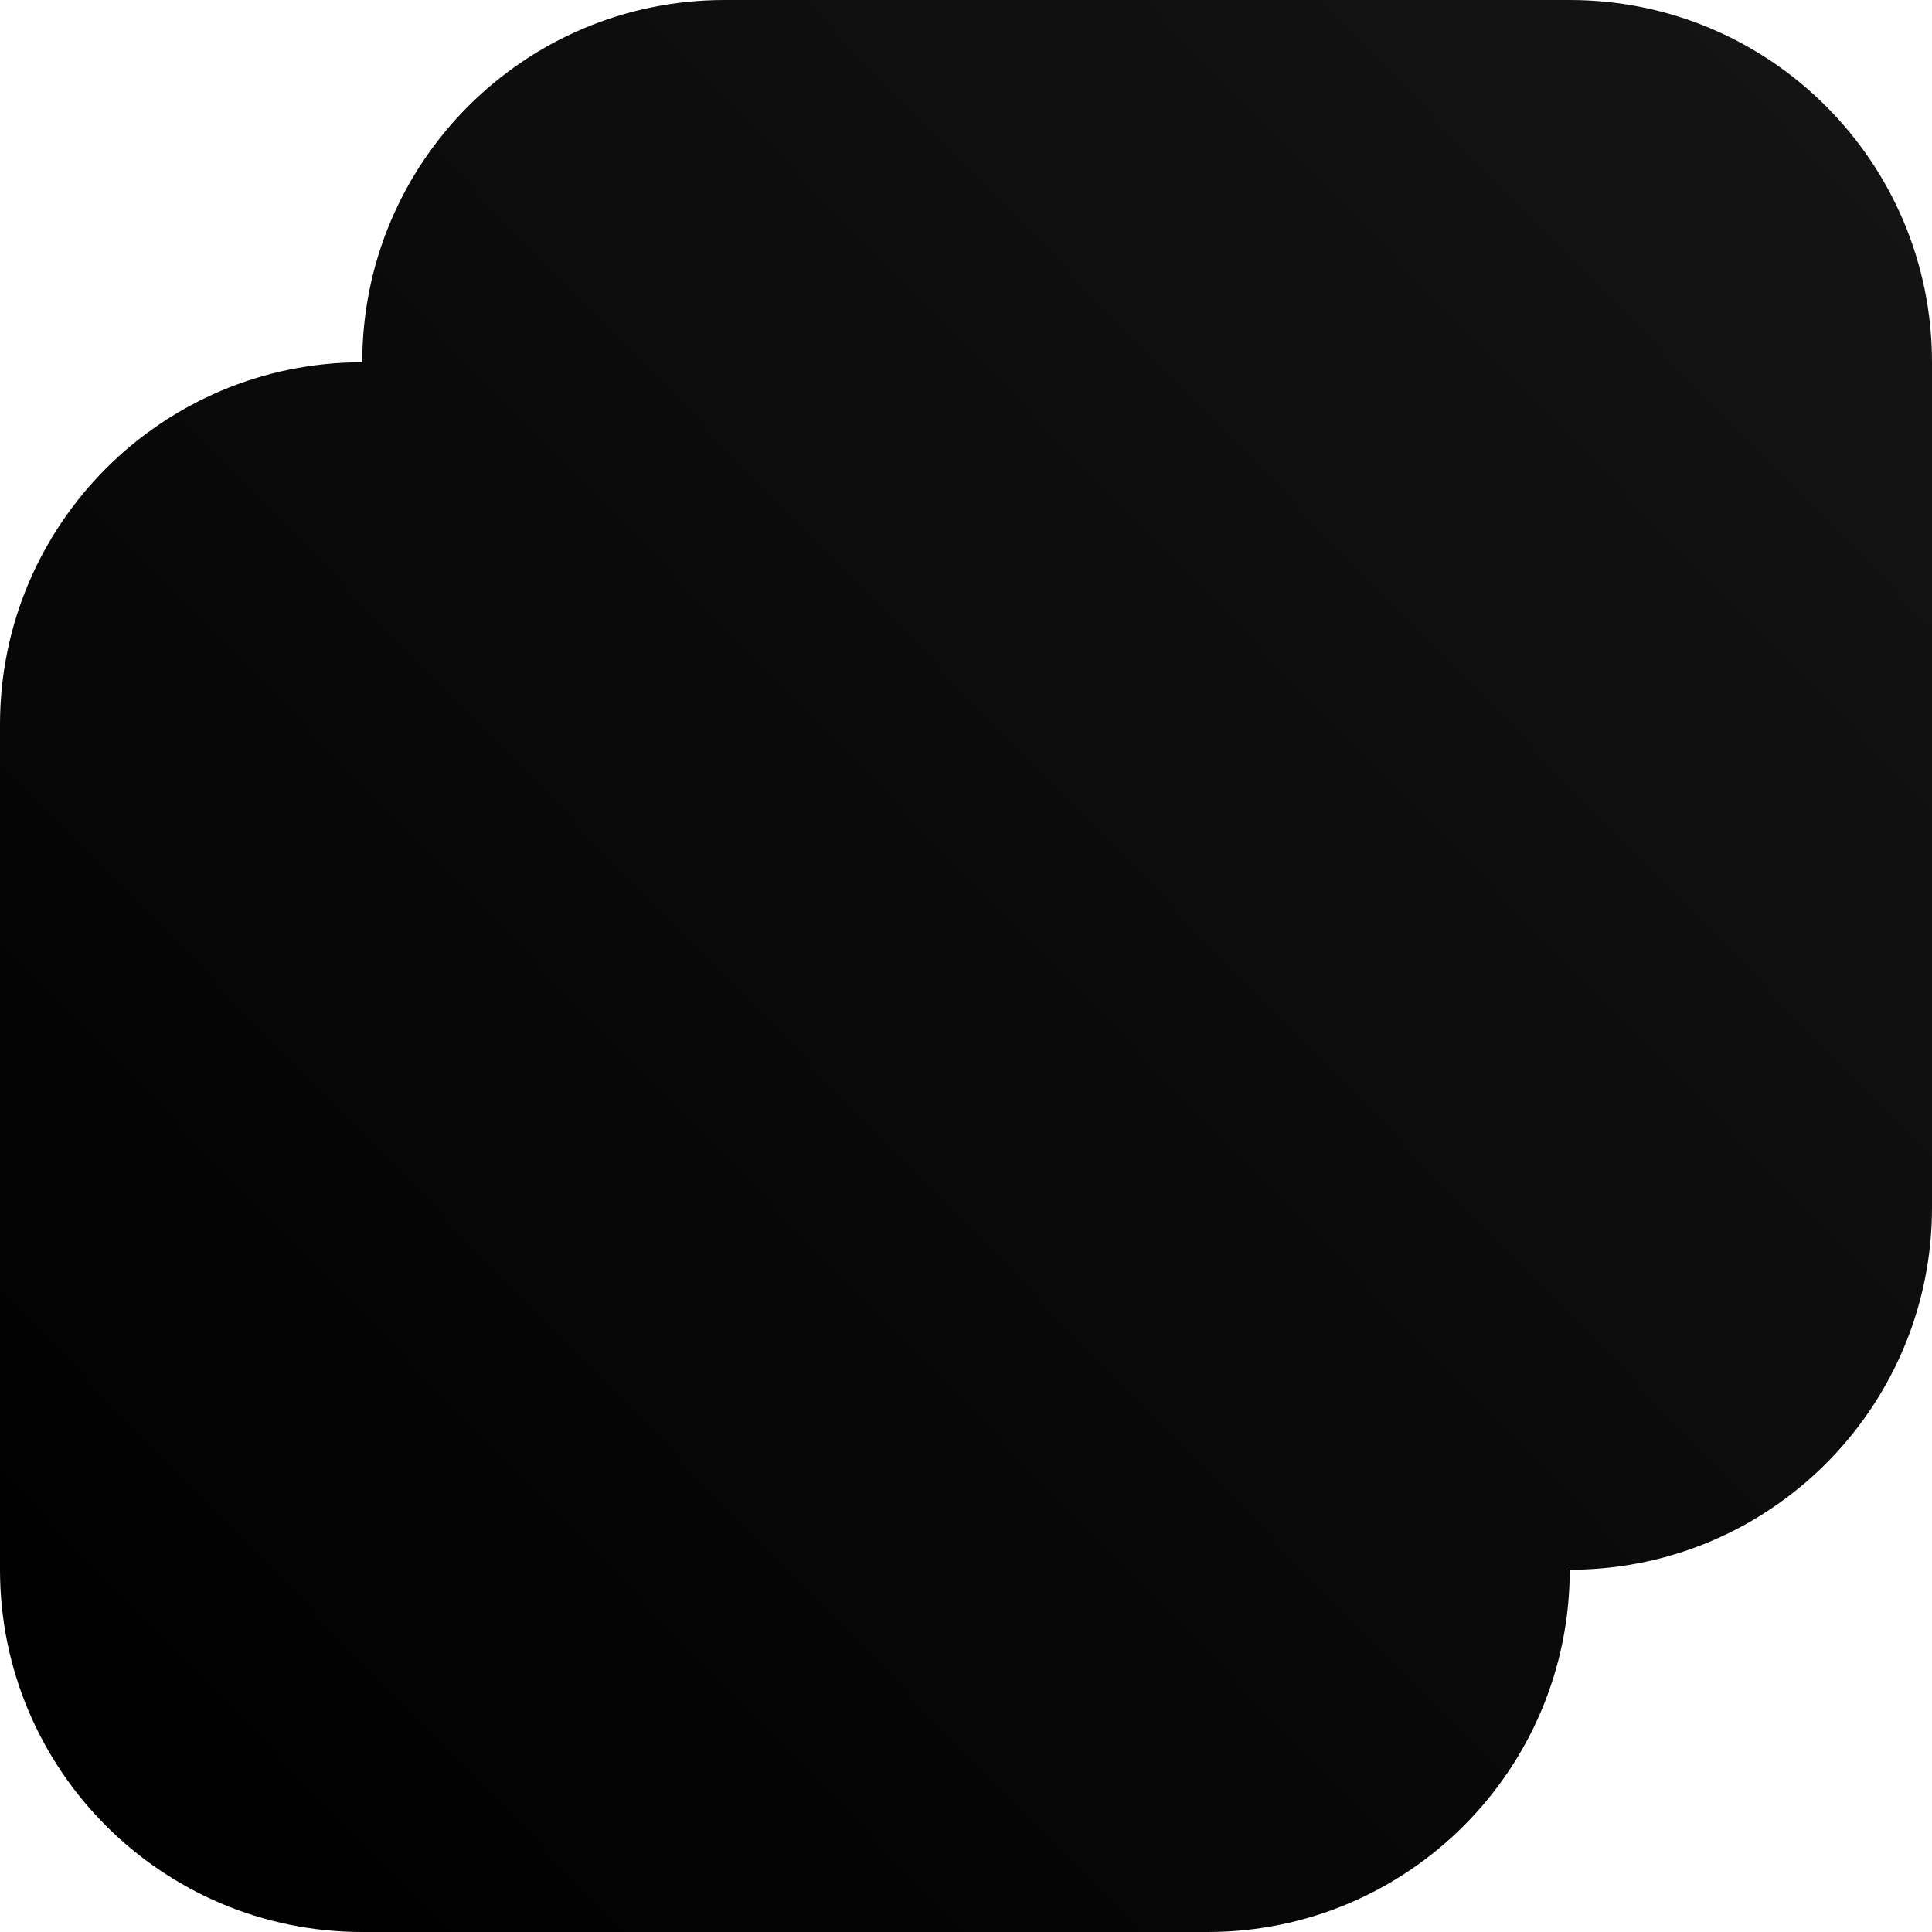
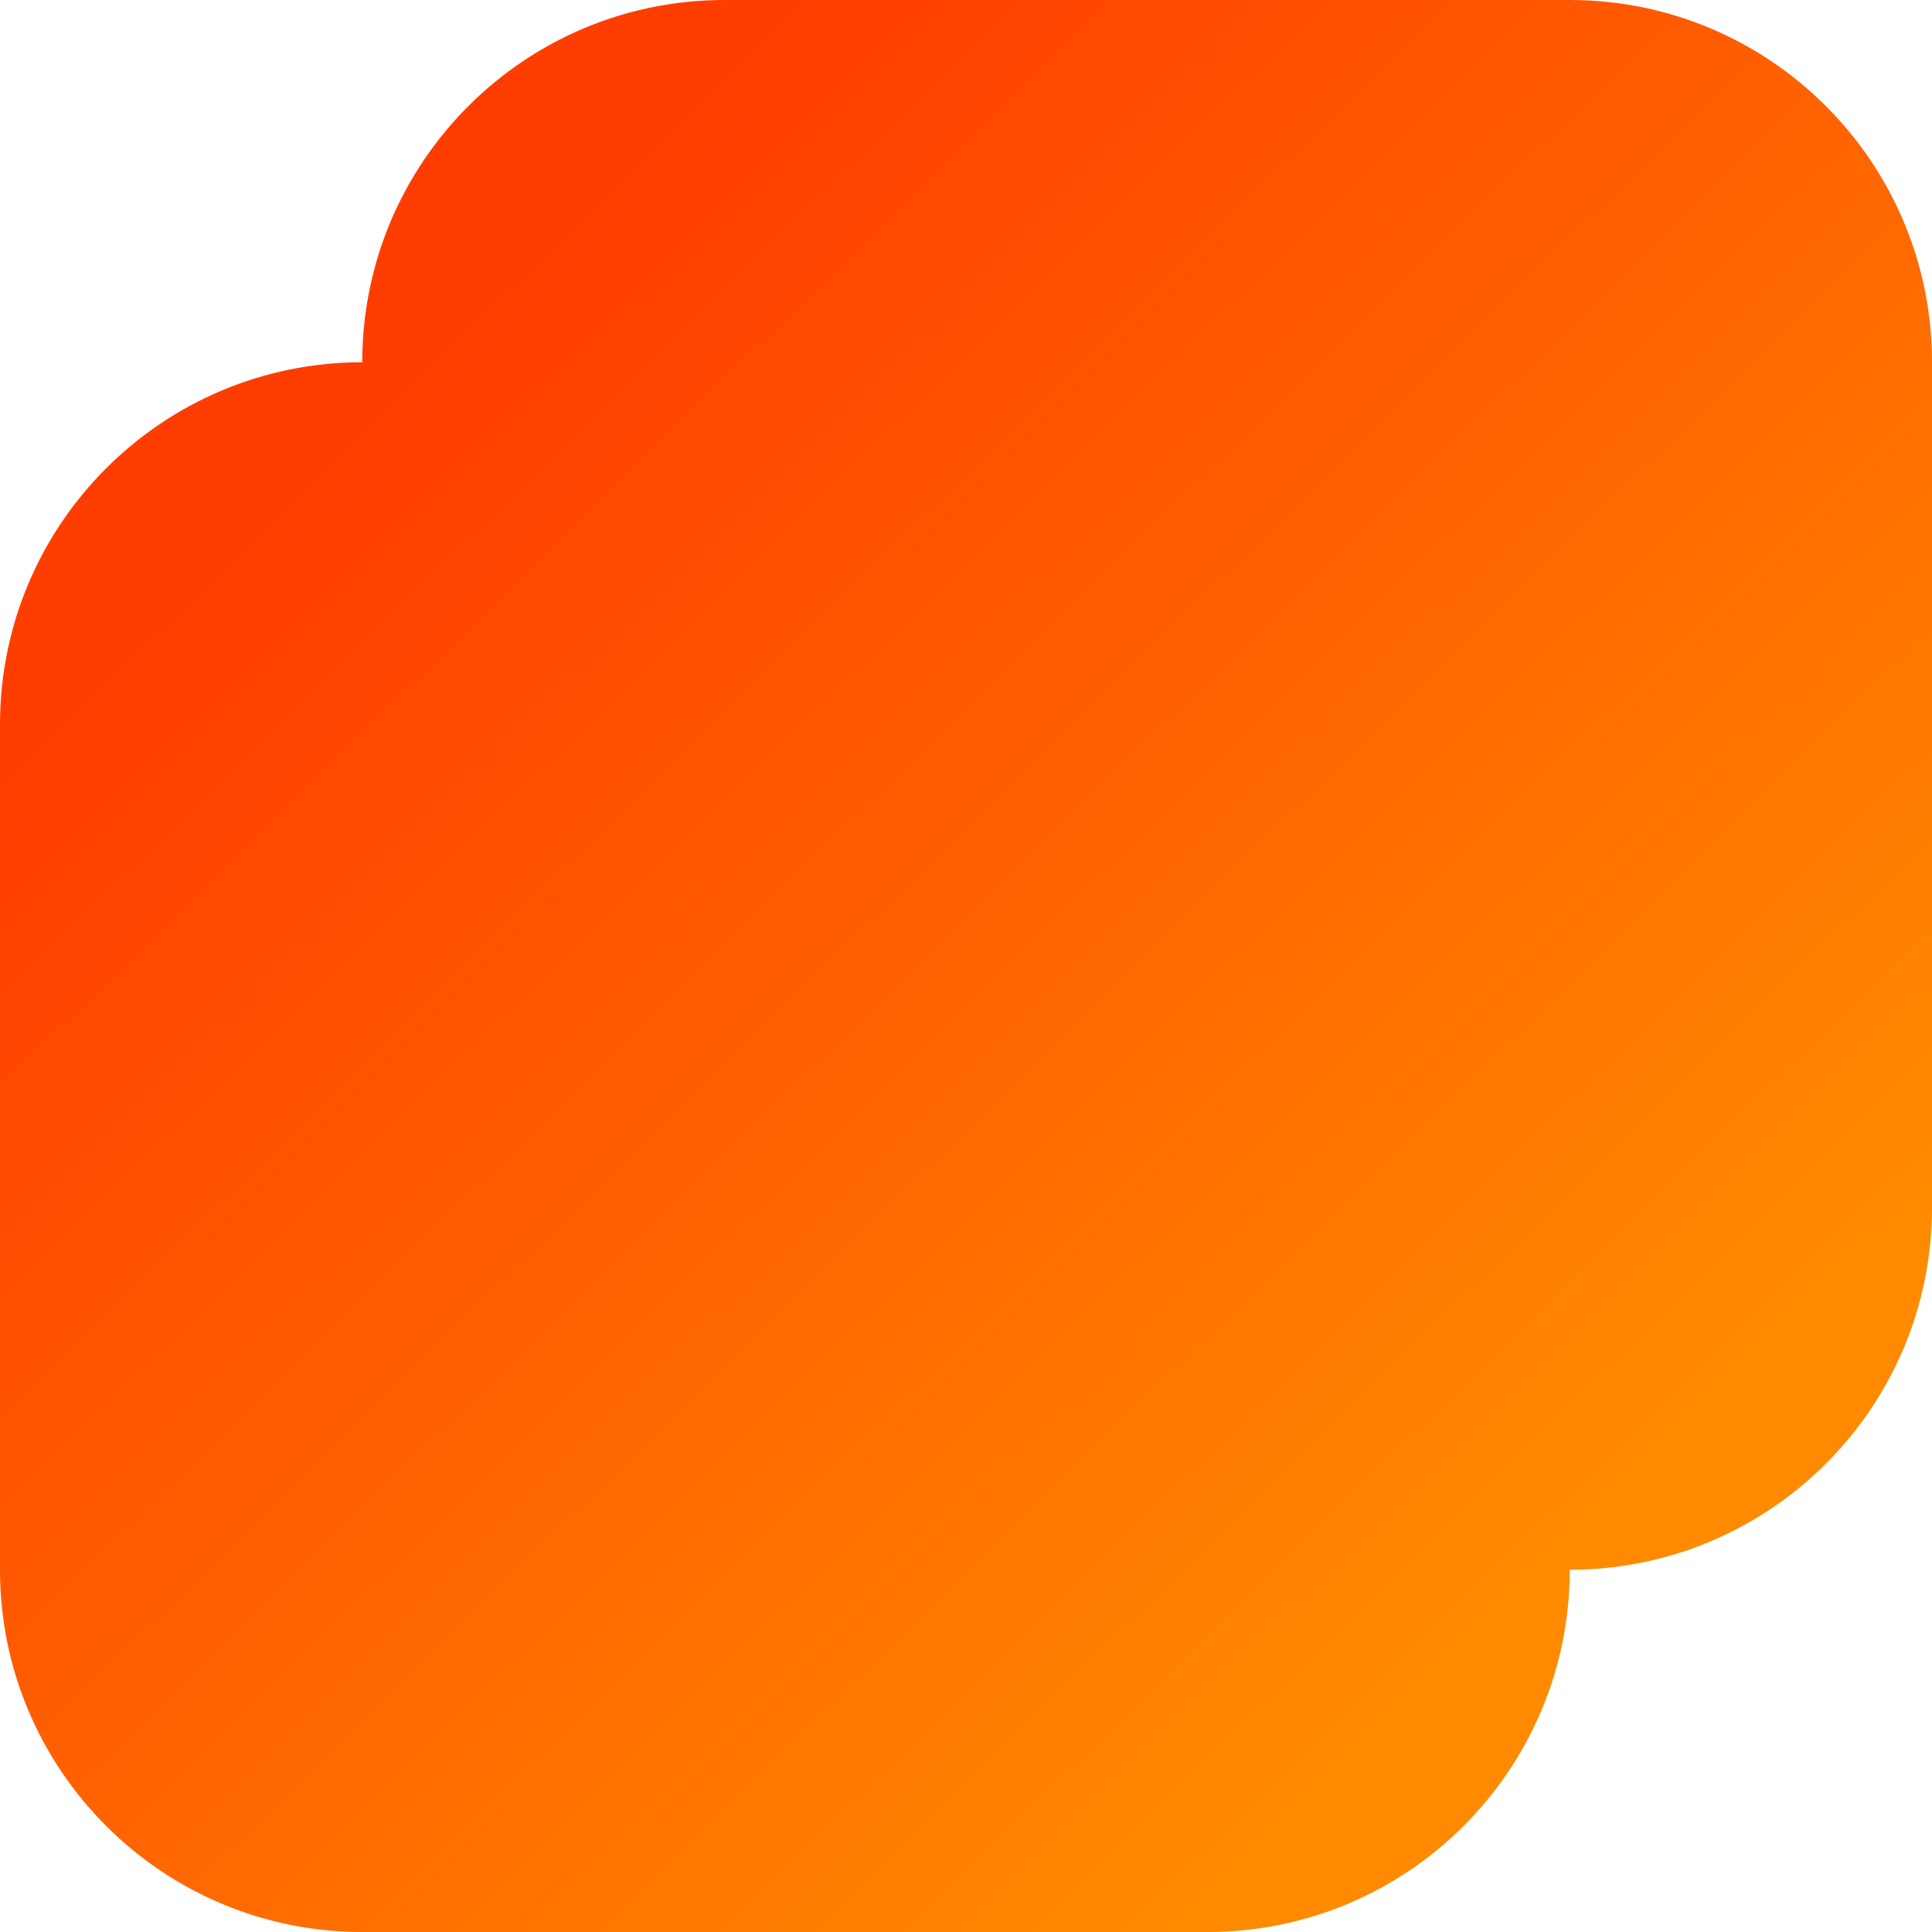
<svg xmlns="http://www.w3.org/2000/svg" width="32px" height="32px" viewBox="0 0 32 32" version="1.1">
  <defs>
-     <linearGradient x1="95.005%" y1="5.375%" x2="4.515%" y2="93.517%" id="linearGradient-1">
-       <stop stop-color="#151414" offset="0%" />
-       <stop stop-color="#000000" offset="100%" />
+     <linearGradient x1="21.601%" y1="19.519%" x2="80.519%" y2="79.791%" id="linearGradient-1">
+       <stop stop-color="#FF3D00" offset="0%" />
+       <stop stop-color="#FF8A00" offset="100%" />
    </linearGradient>
  </defs>
  <g id="Brand" stroke="none" stroke-width="1" fill="none" fill-rule="evenodd">
    <path d="M26,0 C29.314,-6.08718376e-16 32,2.686 32,6 L32,20 C32,23.238 29.434,25.878 26.225,25.996 L26,26 C26,29.314 23.314,32 20,32 L6,32 C2.686,32 4.05812251e-16,29.314 0,26 L0,12 C-4.05812251e-16,8.686 2.686,6 6,6 C6,2.686 8.686,6.08718376e-16 12,0 L26,0 Z" id="Combined-Shape" fill="url(#linearGradient-1)" />
  </g>
</svg>
